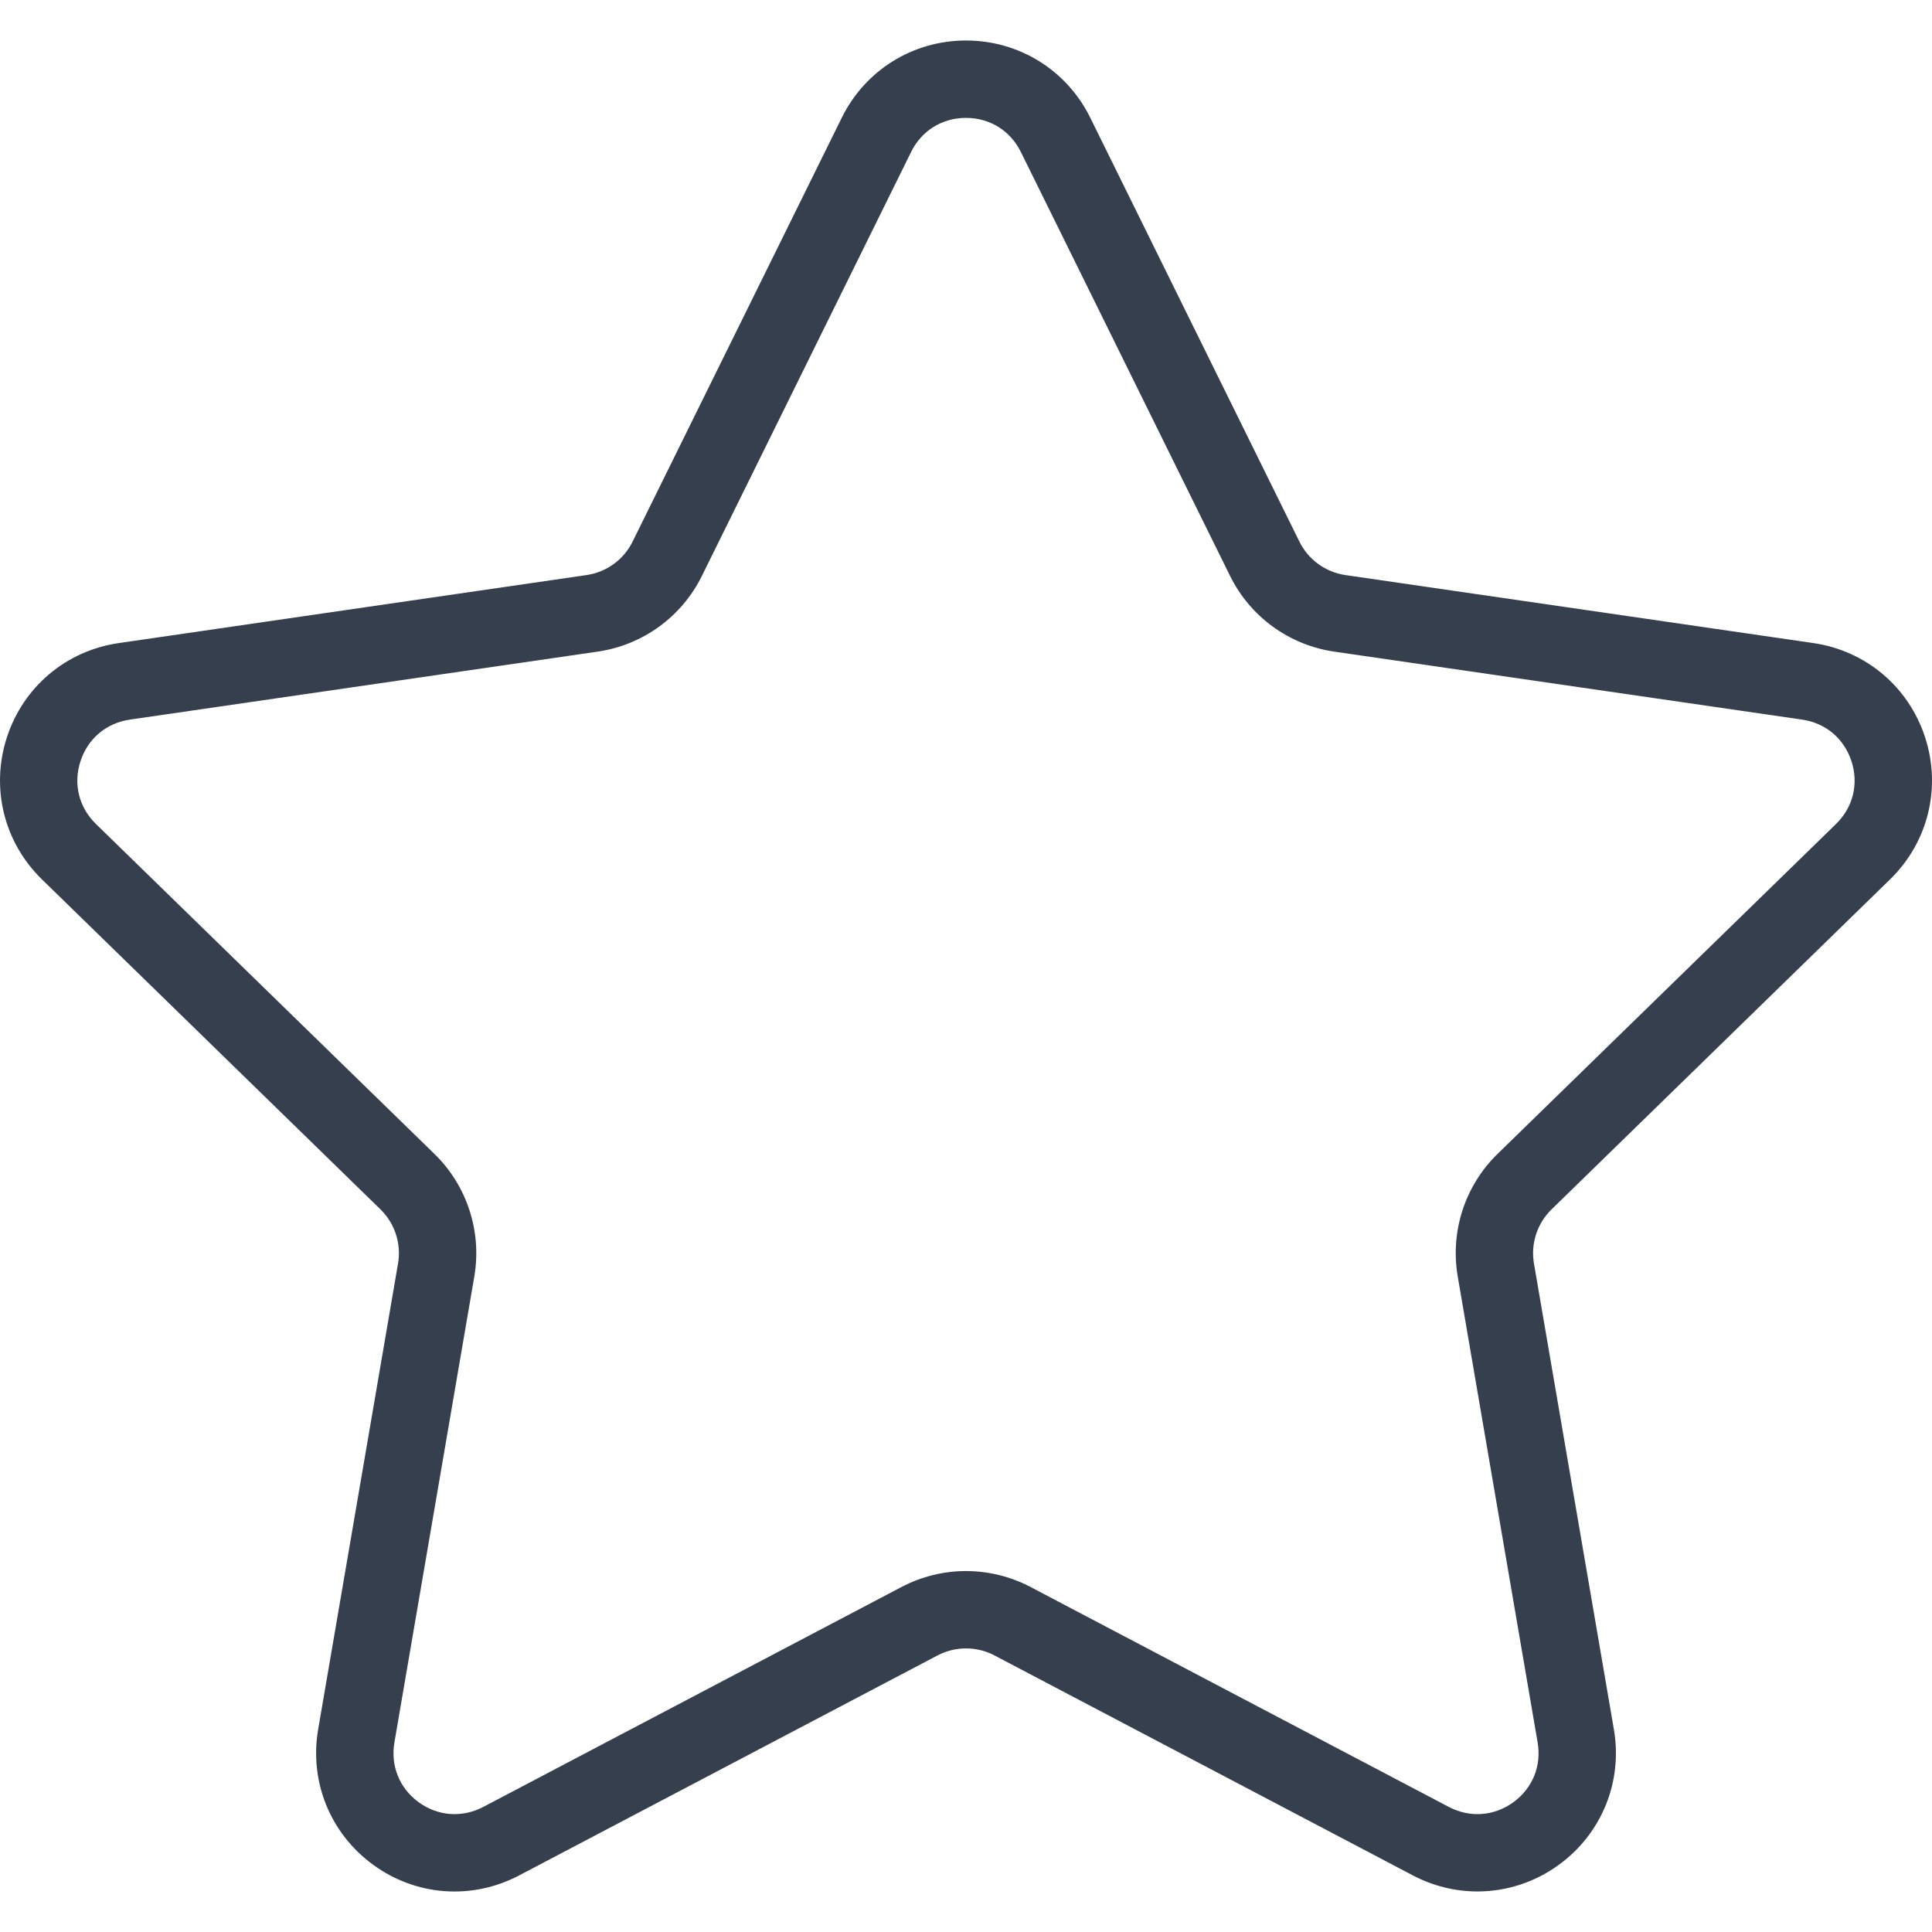
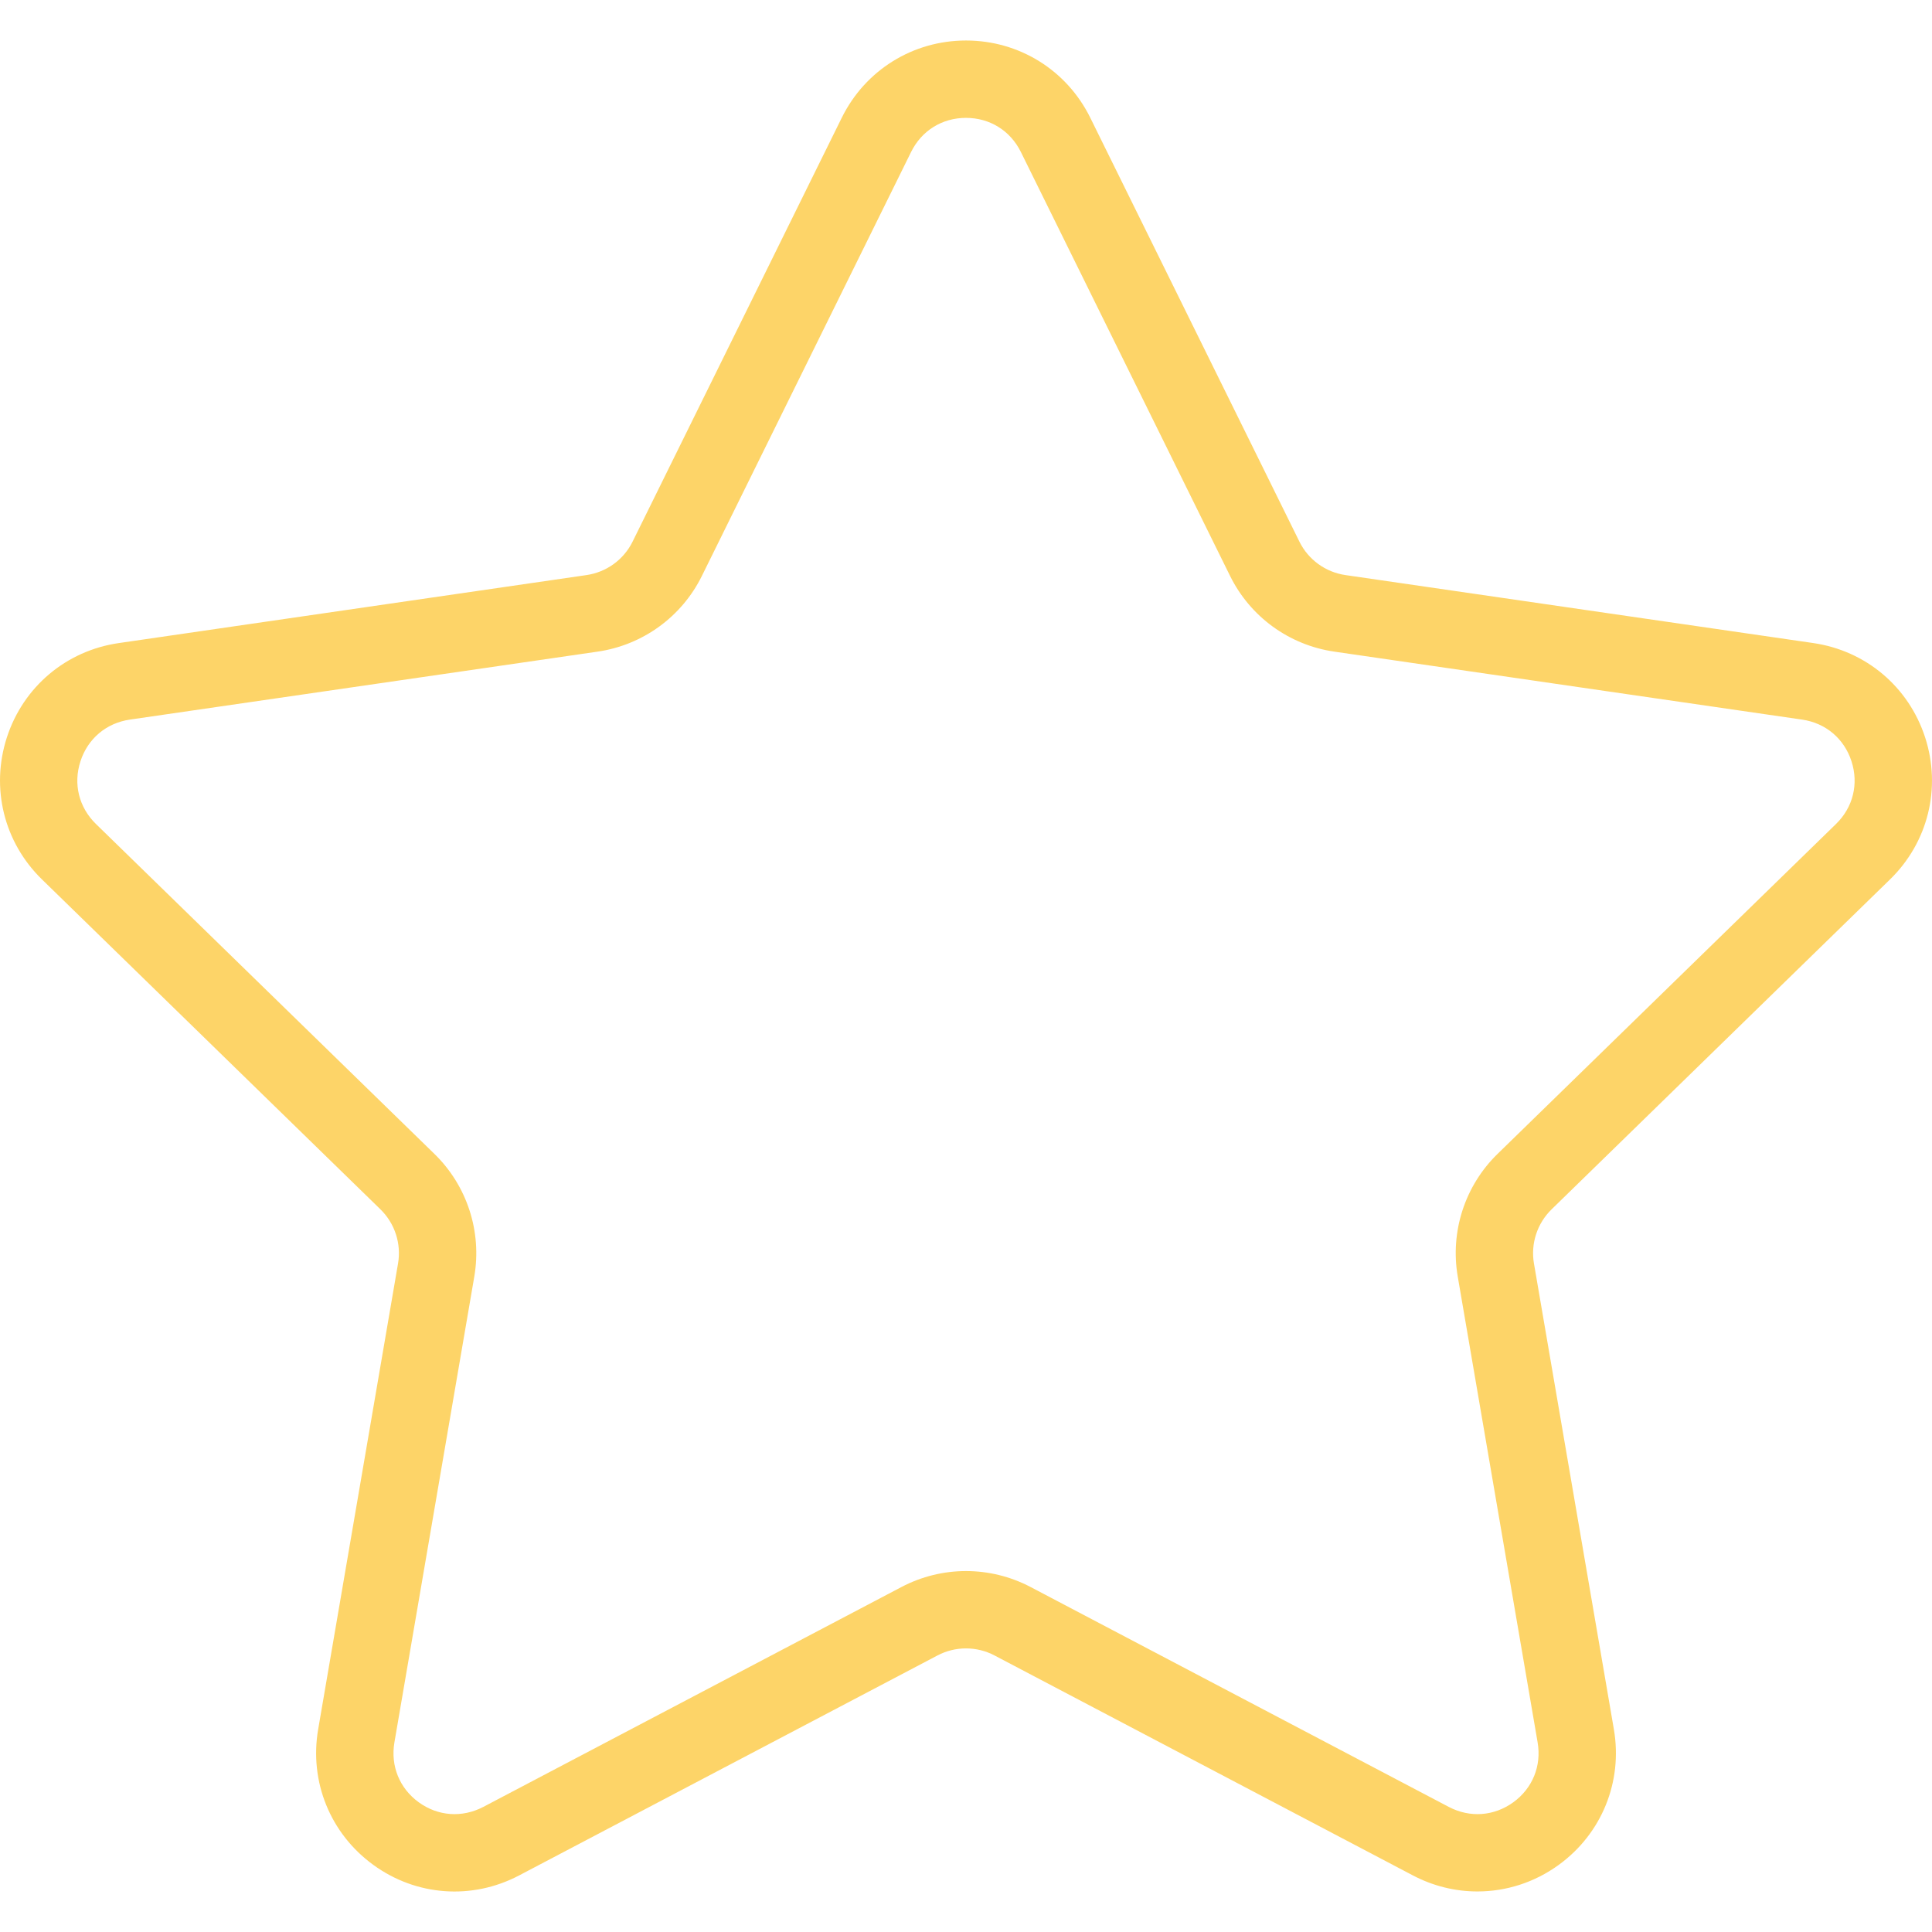
<svg xmlns="http://www.w3.org/2000/svg" version="1.1" id="Capa_1" x="0px" y="0px" viewBox="0 0 49.94 49.94" style="enable-background:new 0 0 49.94 49.94;" xml:space="preserve" width="512px" height="512px">
-   <path d="M48.856,22.731c0.983-0.958,1.33-2.364,0.906-3.671c-0.425-1.307-1.532-2.24-2.892-2.438l-12.092-1.757  c-0.515-0.075-0.96-0.398-1.19-0.865L28.182,3.043c-0.607-1.231-1.839-1.996-3.212-1.996c-1.372,0-2.604,0.765-3.211,1.996  L16.352,14c-0.23,0.467-0.676,0.79-1.191,0.865L3.069,16.623C1.71,16.82,0.603,17.753,0.178,19.06  c-0.424,1.307-0.077,2.713,0.906,3.671l8.749,8.528c0.373,0.364,0.544,0.888,0.456,1.4L8.224,44.702  c-0.232,1.353,0.313,2.694,1.424,3.502c1.11,0.809,2.555,0.914,3.772,0.273l10.814-5.686c0.461-0.242,1.011-0.242,1.472,0  l10.815,5.686c0.528,0.278,1.1,0.415,1.669,0.415c0.739,0,1.475-0.231,2.103-0.688c1.111-0.808,1.656-2.149,1.424-3.502  L39.651,32.66c-0.088-0.513,0.083-1.036,0.456-1.4L48.856,22.731z M37.681,32.998l2.065,12.042c0.104,0.606-0.131,1.185-0.629,1.547  c-0.499,0.361-1.12,0.405-1.665,0.121l-10.815-5.687c-0.521-0.273-1.095-0.411-1.667-0.411s-1.145,0.138-1.667,0.412l-10.813,5.686  c-0.547,0.284-1.168,0.24-1.666-0.121c-0.498-0.362-0.732-0.94-0.629-1.547l2.065-12.042c0.199-1.162-0.186-2.348-1.03-3.17  L2.48,21.299c-0.441-0.43-0.591-1.036-0.4-1.621c0.19-0.586,0.667-0.988,1.276-1.077l12.091-1.757  c1.167-0.169,2.176-0.901,2.697-1.959l5.407-10.957c0.272-0.552,0.803-0.881,1.418-0.881c0.616,0,1.146,0.329,1.419,0.881  l5.407,10.957c0.521,1.058,1.529,1.79,2.696,1.959l12.092,1.757c0.609,0.089,1.086,0.491,1.276,1.077  c0.19,0.585,0.041,1.191-0.4,1.621l-8.749,8.528C37.866,30.65,37.481,31.835,37.681,32.998z" fill="#363f4e" />
+   <path d="M48.856,22.731c0.983-0.958,1.33-2.364,0.906-3.671c-0.425-1.307-1.532-2.24-2.892-2.438l-12.092-1.757  c-0.515-0.075-0.96-0.398-1.19-0.865L28.182,3.043c-0.607-1.231-1.839-1.996-3.212-1.996c-1.372,0-2.604,0.765-3.211,1.996  L16.352,14c-0.23,0.467-0.676,0.79-1.191,0.865L3.069,16.623C1.71,16.82,0.603,17.753,0.178,19.06  c-0.424,1.307-0.077,2.713,0.906,3.671l8.749,8.528c0.373,0.364,0.544,0.888,0.456,1.4L8.224,44.702  c-0.232,1.353,0.313,2.694,1.424,3.502c1.11,0.809,2.555,0.914,3.772,0.273l10.814-5.686c0.461-0.242,1.011-0.242,1.472,0  l10.815,5.686c0.528,0.278,1.1,0.415,1.669,0.415c0.739,0,1.475-0.231,2.103-0.688c1.111-0.808,1.656-2.149,1.424-3.502  L39.651,32.66c-0.088-0.513,0.083-1.036,0.456-1.4L48.856,22.731z M37.681,32.998l2.065,12.042c0.104,0.606-0.131,1.185-0.629,1.547  c-0.499,0.361-1.12,0.405-1.665,0.121l-10.815-5.687c-0.521-0.273-1.095-0.411-1.667-0.411s-1.145,0.138-1.667,0.412l-10.813,5.686  c-0.547,0.284-1.168,0.24-1.666-0.121c-0.498-0.362-0.732-0.94-0.629-1.547l2.065-12.042c0.199-1.162-0.186-2.348-1.03-3.17  L2.48,21.299c-0.441-0.43-0.591-1.036-0.4-1.621c0.19-0.586,0.667-0.988,1.276-1.077l12.091-1.757  c1.167-0.169,2.176-0.901,2.697-1.959l5.407-10.957c0.272-0.552,0.803-0.881,1.418-0.881c0.616,0,1.146,0.329,1.419,0.881  l5.407,10.957c0.521,1.058,1.529,1.79,2.696,1.959l12.092,1.757c0.609,0.089,1.086,0.491,1.276,1.077  c0.19,0.585,0.041,1.191-0.4,1.621l-8.749,8.528C37.866,30.65,37.481,31.835,37.681,32.998z" fill="#FDD468" />
  <g>
</g>
  <g>
</g>
  <g>
</g>
  <g>
</g>
  <g>
</g>
  <g>
</g>
  <g>
</g>
  <g>
</g>
  <g>
</g>
  <g>
</g>
  <g>
</g>
  <g>
</g>
  <g>
</g>
  <g>
</g>
  <g>
</g>
</svg>
